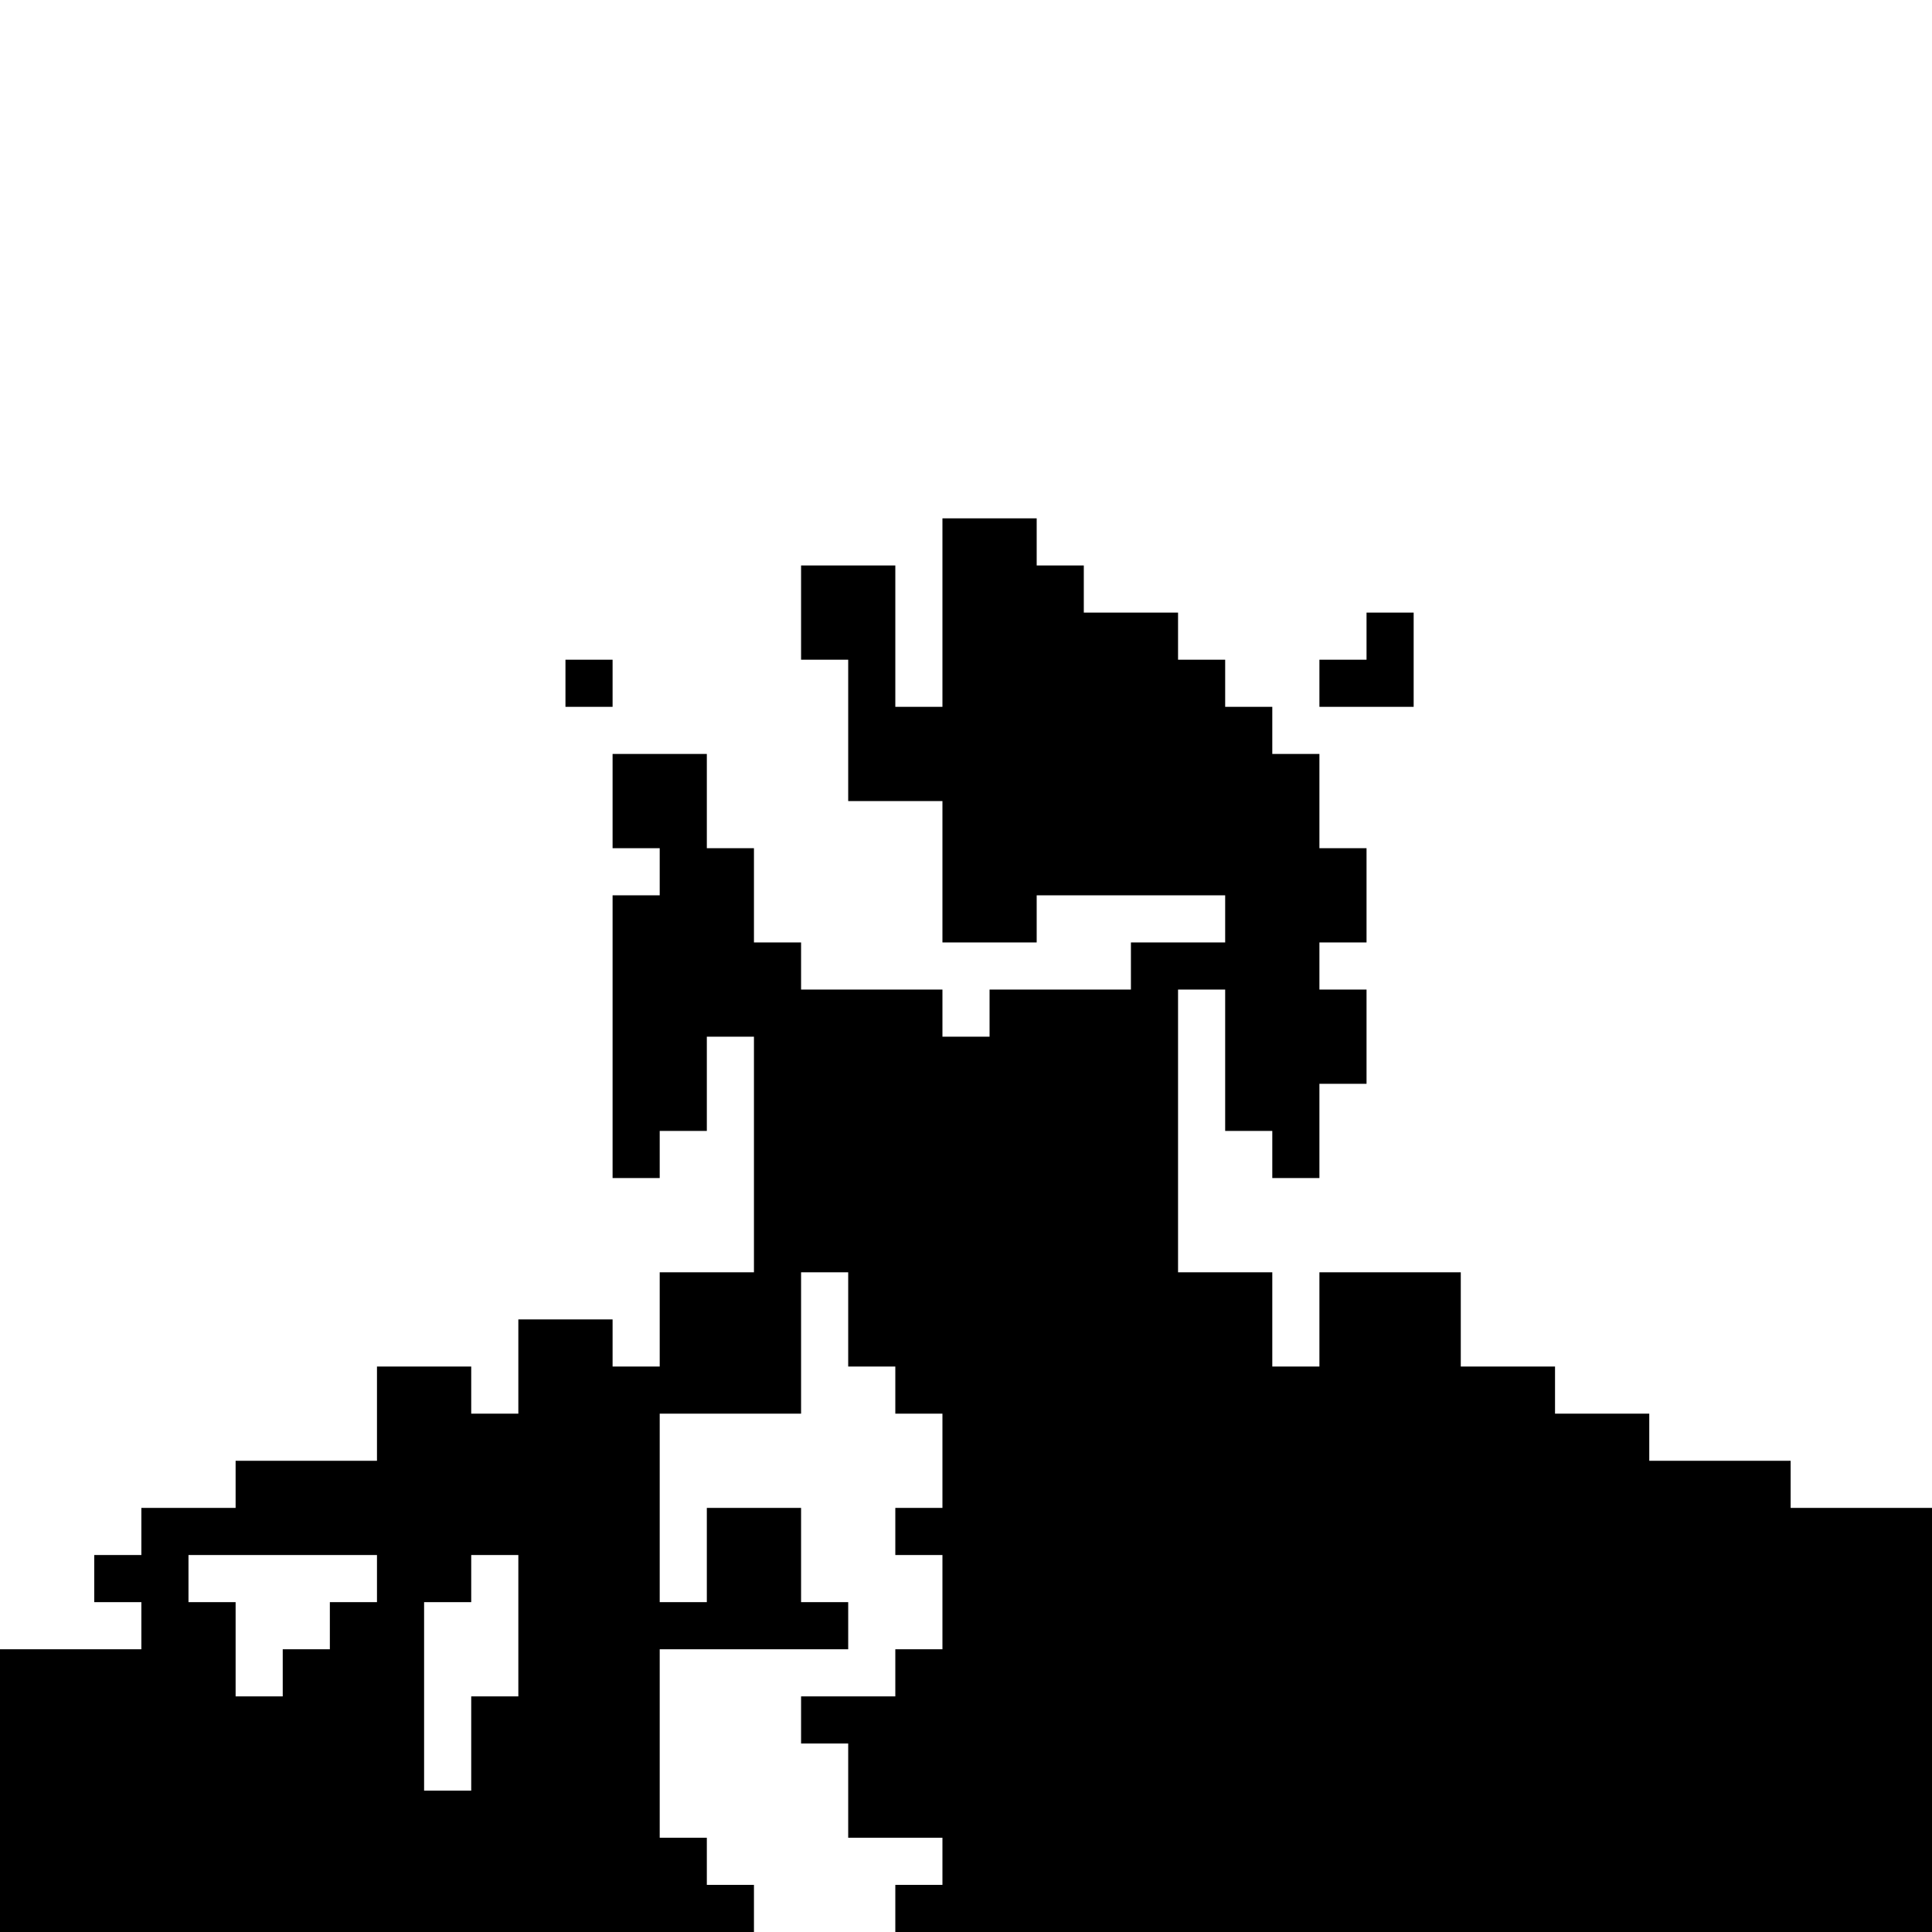
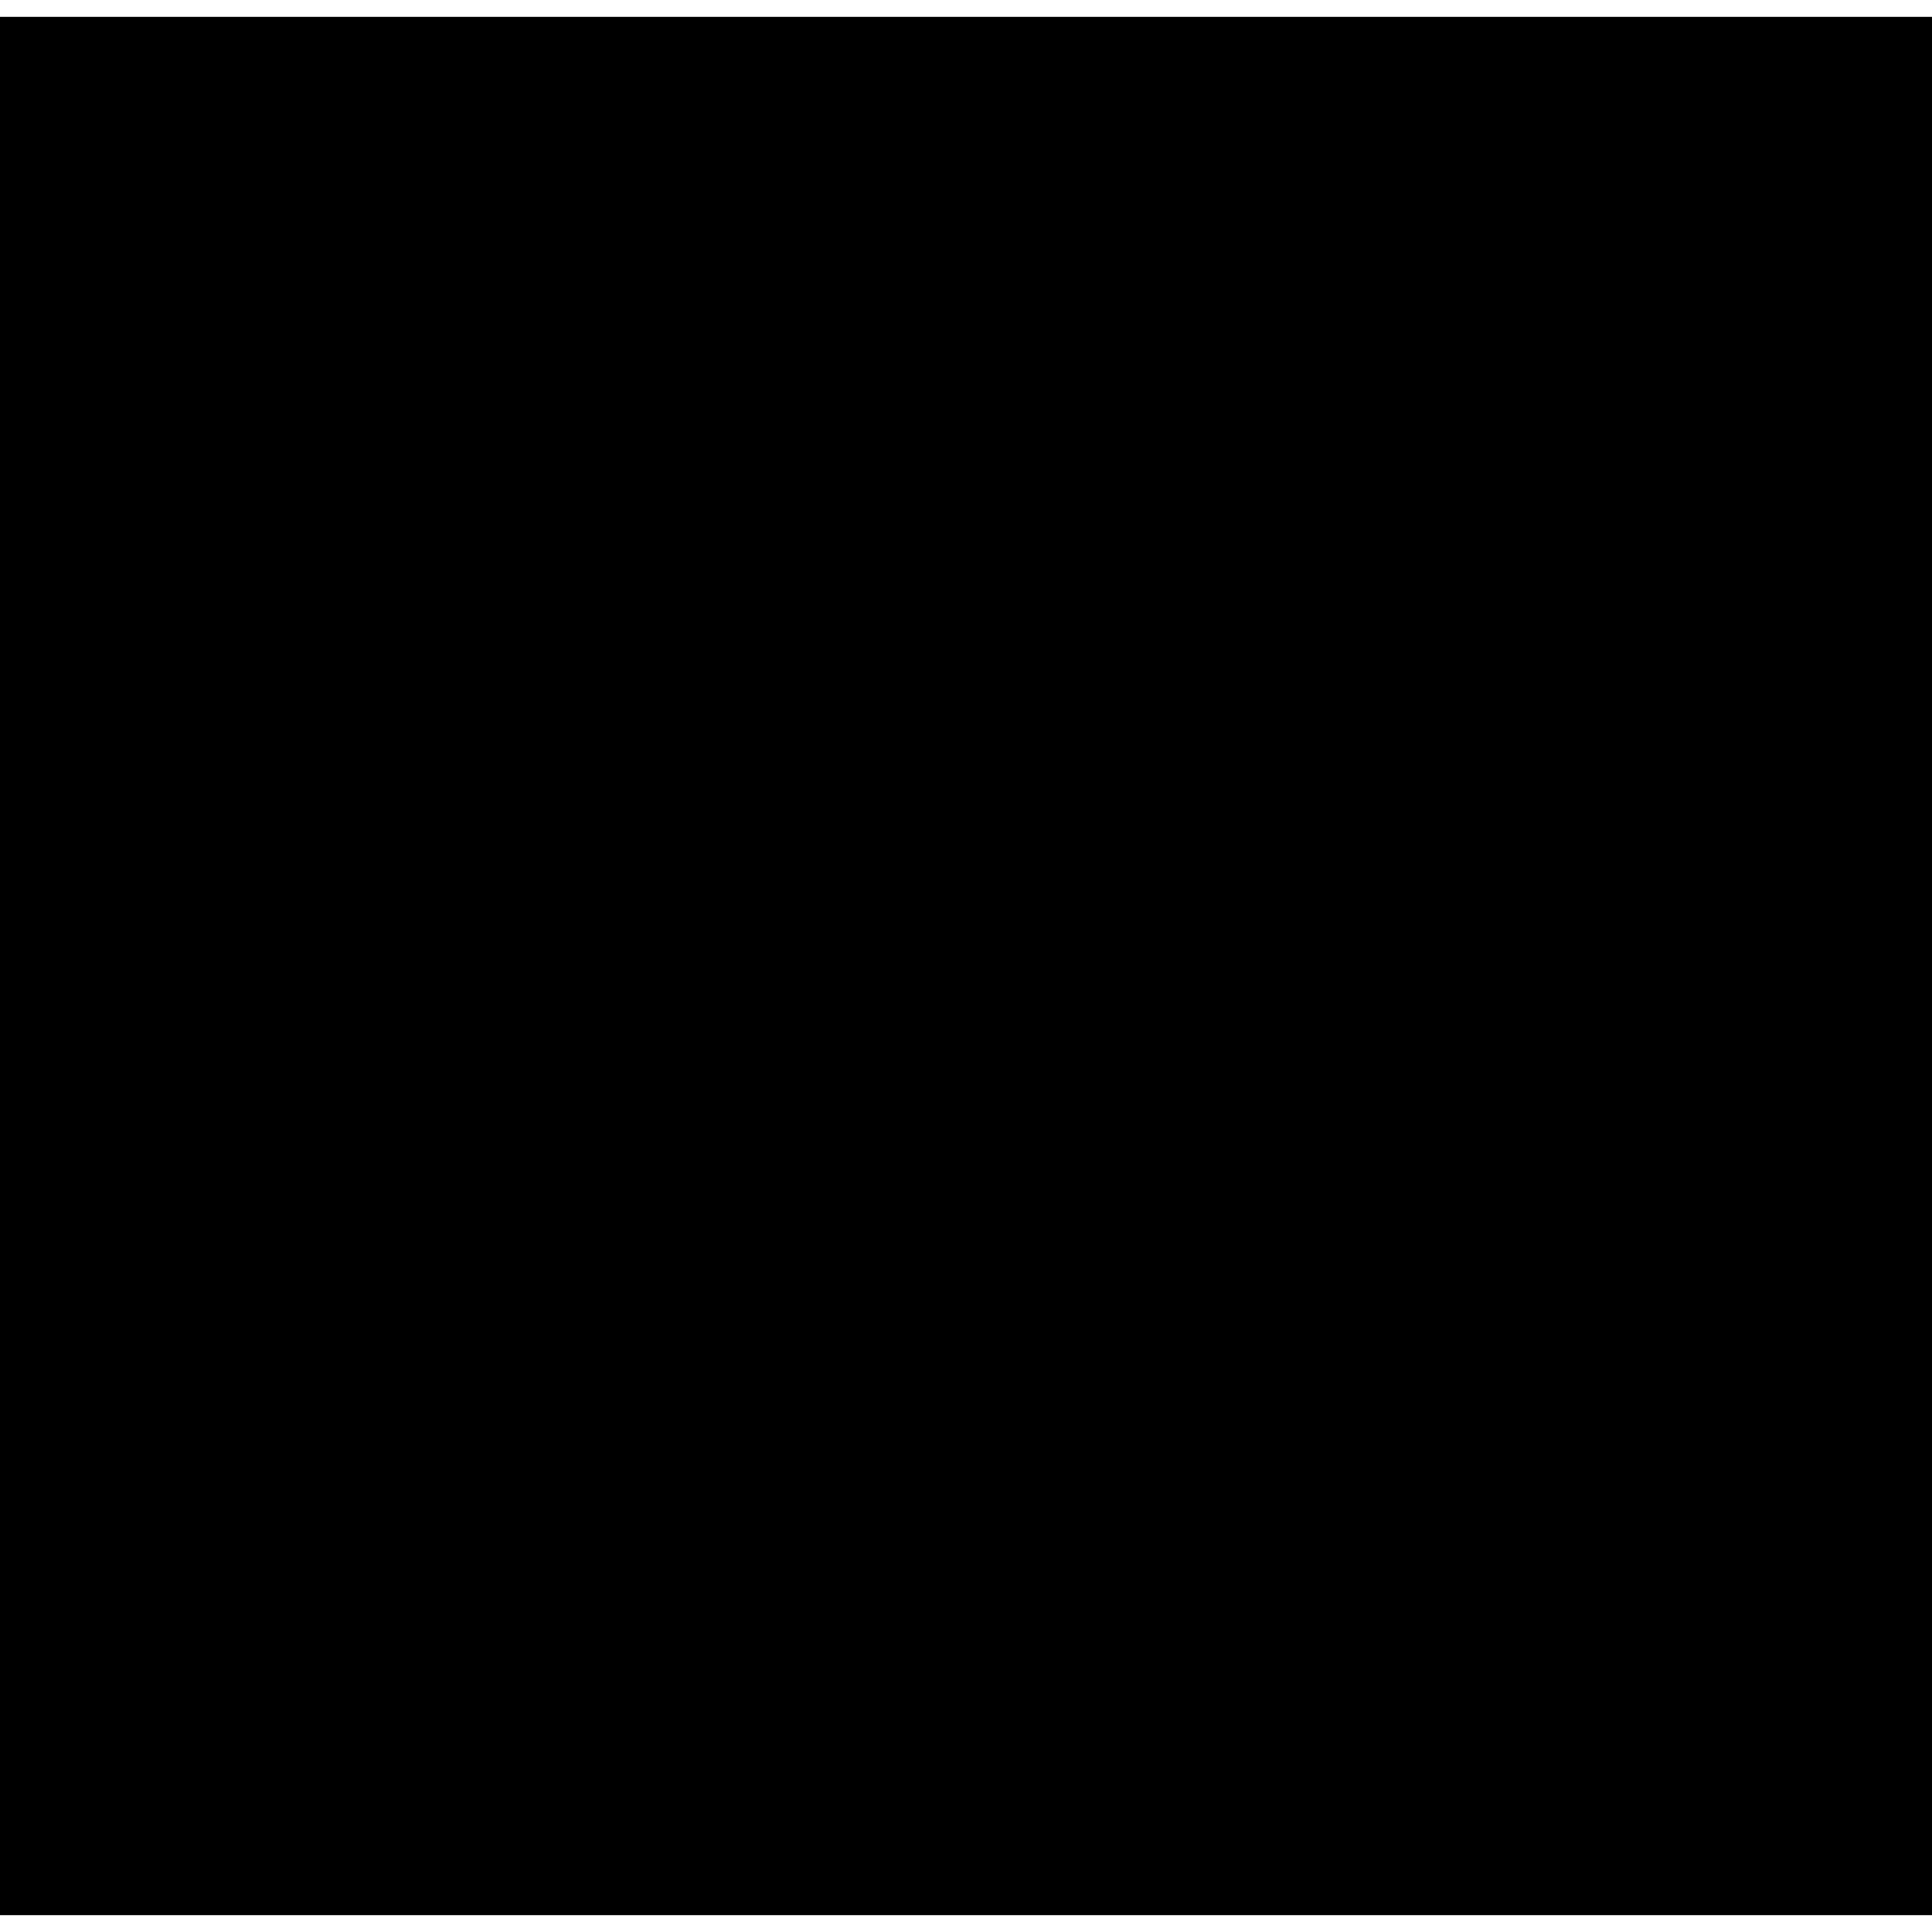
- <svg xmlns="http://www.w3.org/2000/svg" height="492pt" preserveAspectRatio="xMidYMid meet" viewBox="0 0 492 492" width="492pt">
-   <g transform="matrix(.1 0 0 -.1 0 492)">
-     <path d="m2400 3360v-240h-60-60v180 180h-120-120v-120-120h60 60v-180-180h120 120v-180-180h120 120v60 60h240 240v-60-60h-120-120v-60-60h-180-180v-60-60h-60-60v60 60h-180-180v60 60h-60-60v120 120h-60-60v120 120h-120-120v-120-120h60 60v-60-60h-60-60v-360-360h60 60v60 60h60 60v120 120h60 60v-300-300h-120-120v-120-120h-60-60v60 60h-120-120v-120-120h-60-60v60 60h-120-120v-120-120h-180-180v-60-60h-120-120v-60-60h-60-60v-60-60h60 60v-60-60h-180-180v-360-360h960 960v60 60h-60-60v60 60h-60-60v240 240h240 240v60 60h-60-60v120 120h-120-120v-120-120h-60-60v240 240h180 180v180 180h60 60v-120-120h60 60v-60-60h60 60v-120-120h-60-60v-60-60h60 60v-120-120h-60-60v-60-60h-120-120v-60-60h60 60v-120-120h120 120v-60-60h-60-60v-60-60h1320 1320v540 540h-180-180v60 60h-180-180v60 60h-120-120v60 60h-120-120v120 120h-180-180v-120-120h-60-60v120 120h-120-120v360 360h60 60v-180-180h60 60v-60-60h60 60v120 120h60 60v120 120h-60-60v60 60h60 60v120 120h-60-60v120 120h-60-60v60 60h-60-60v60 60h-60-60v60 60h-120-120v60 60h-60-60v60 60h-120-120zm-1440-2460v-60h-60-60v-60-60h-60-60v-60-60h-60-60v120 120h-60-60v60 60h240 240zm360-120v-180h-60-60v-120-120h-60-60v240 240h60 60v60 60h60 60z" />
-     <path d="m3480 3300v-60h-60-60v-60-60h120 120v120 120h-60-60z" />
-     <path d="m1440 3180v-60h60 60v60 60h-60-60z" />
+ <svg xmlns="http://www.w3.org/2000/svg" version="1.0" width="688pt" height="688pt" viewBox="0 0 688 688" preserveAspectRatio="xMidYMid meet">
+   <g transform="translate(0,688) scale(0.1,-0.1)" fill="#000000" stroke="none">
+     <path d="M0 3440 l0 -3380 3440 0 3440 0 0 3380 0 3380 -3440 0 -3440 0 0 -3380z" />
  </g>
</svg>
